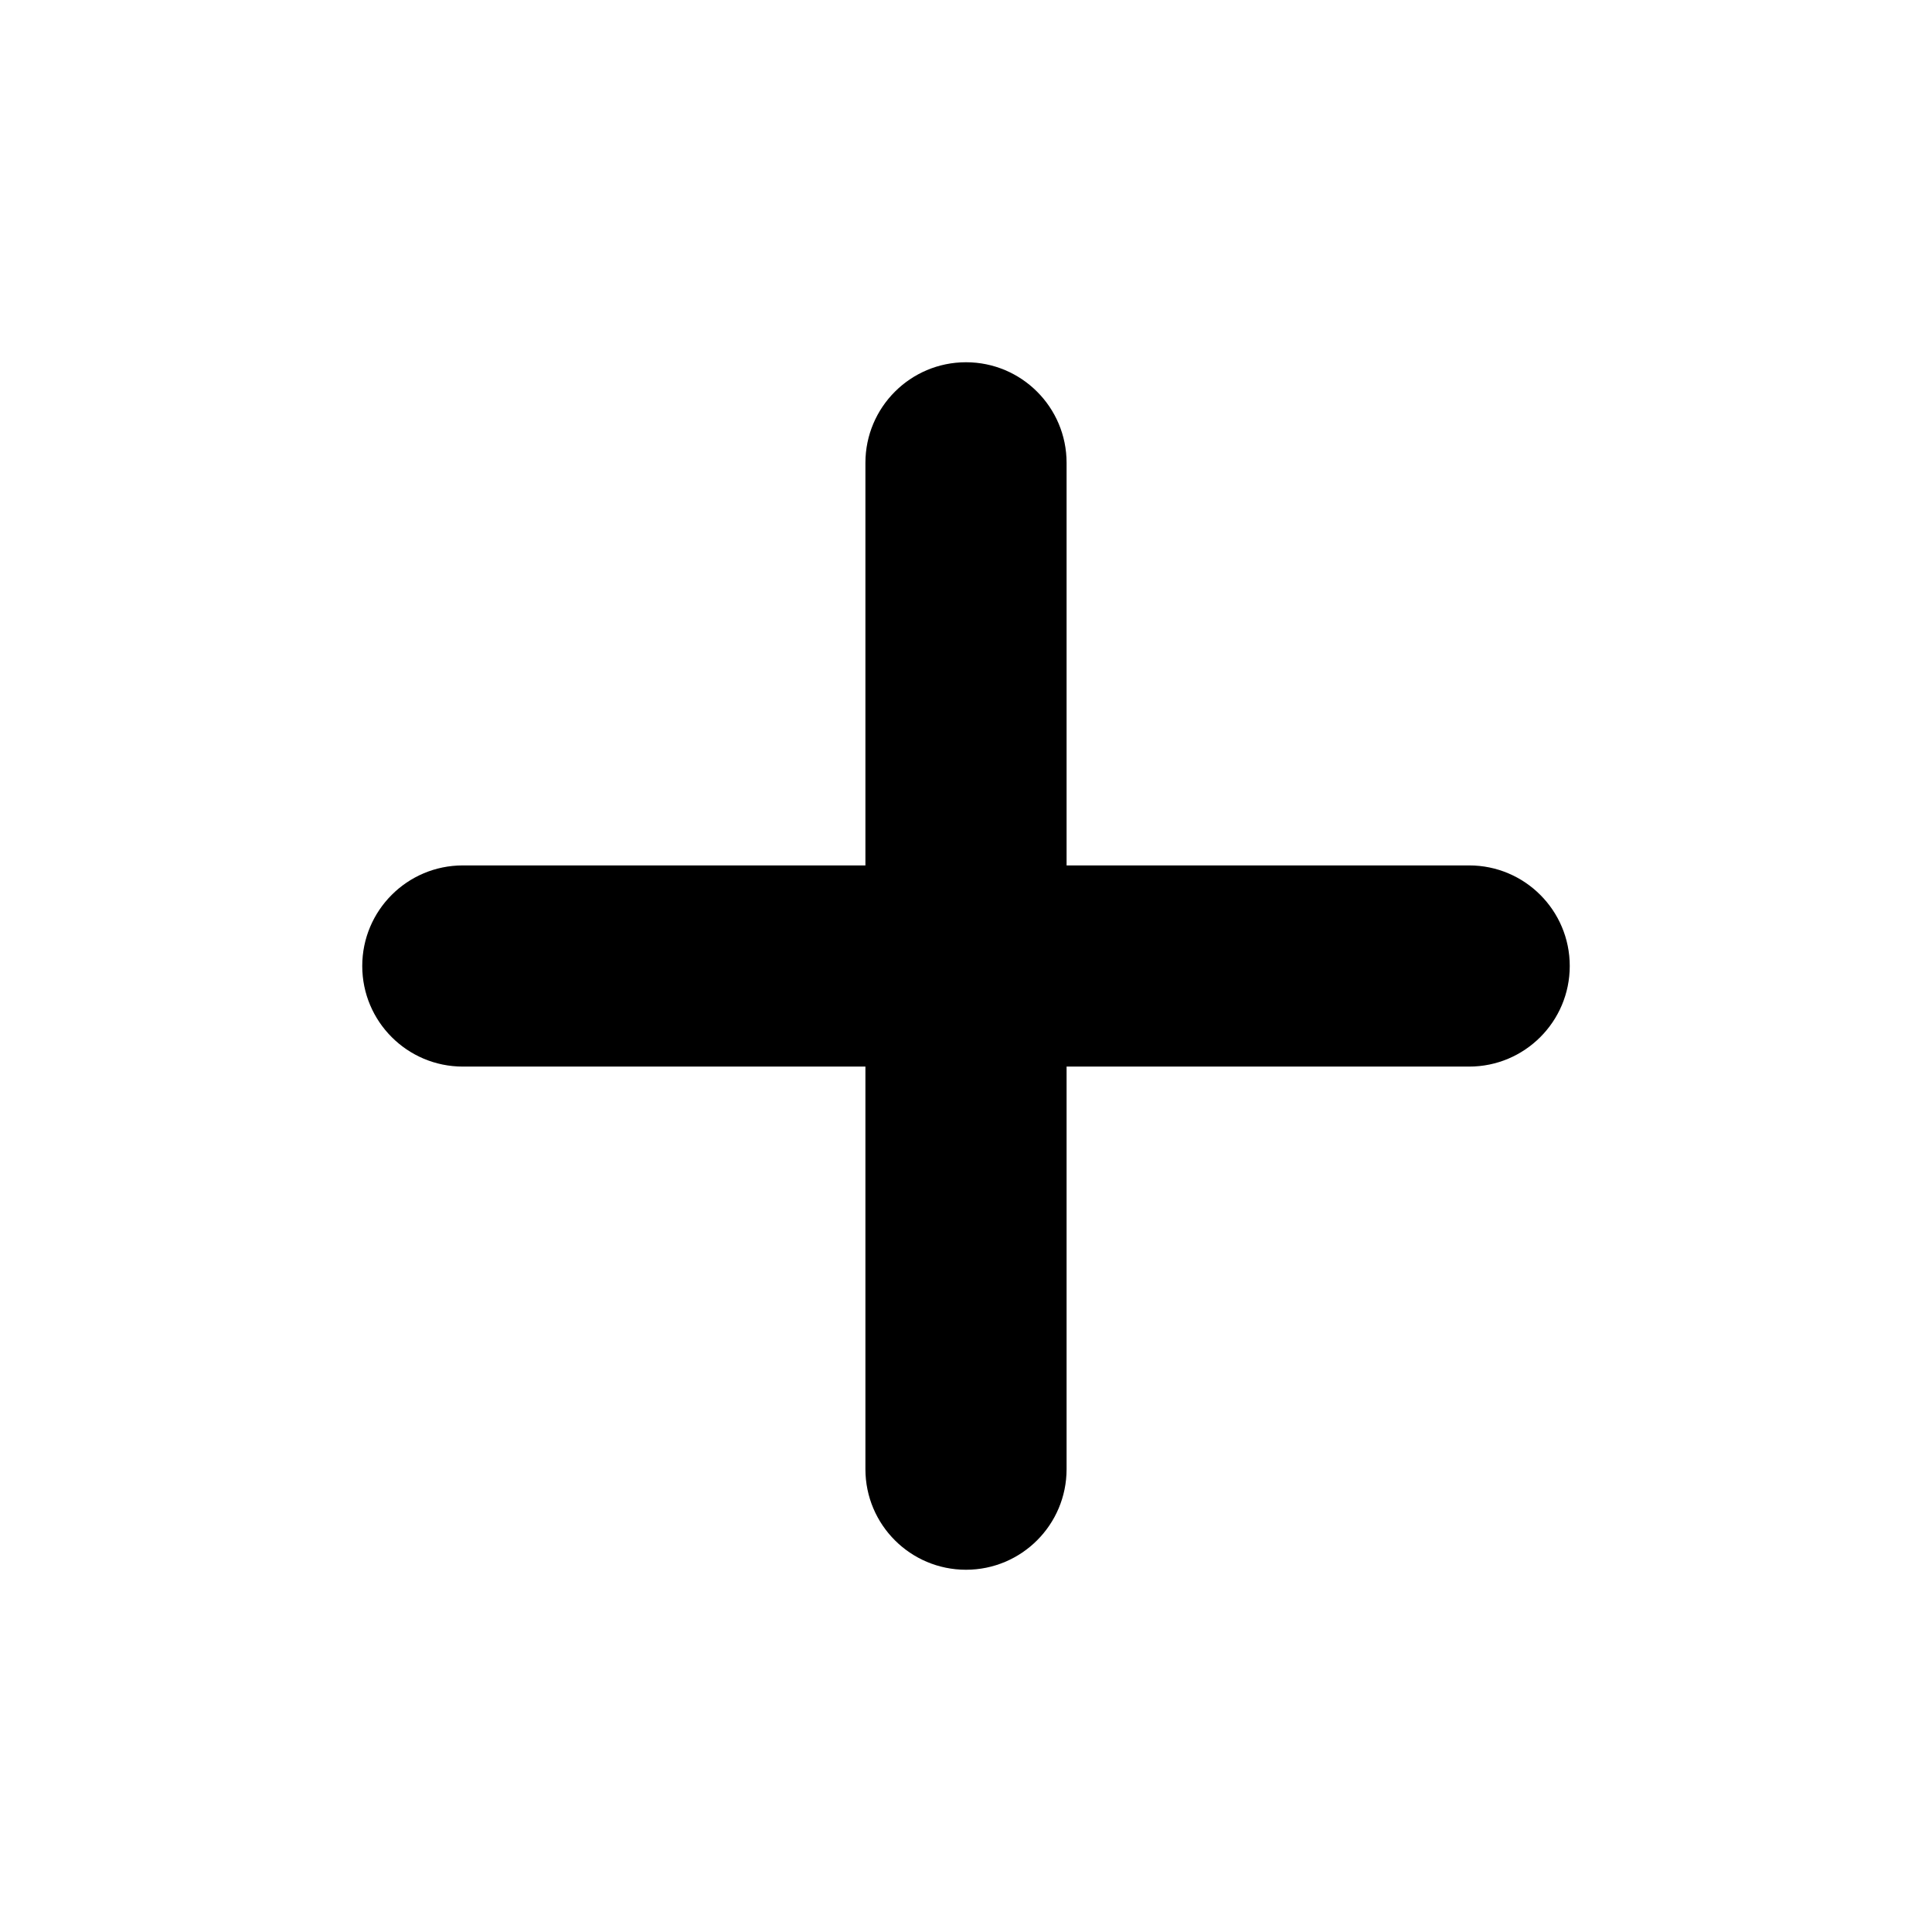
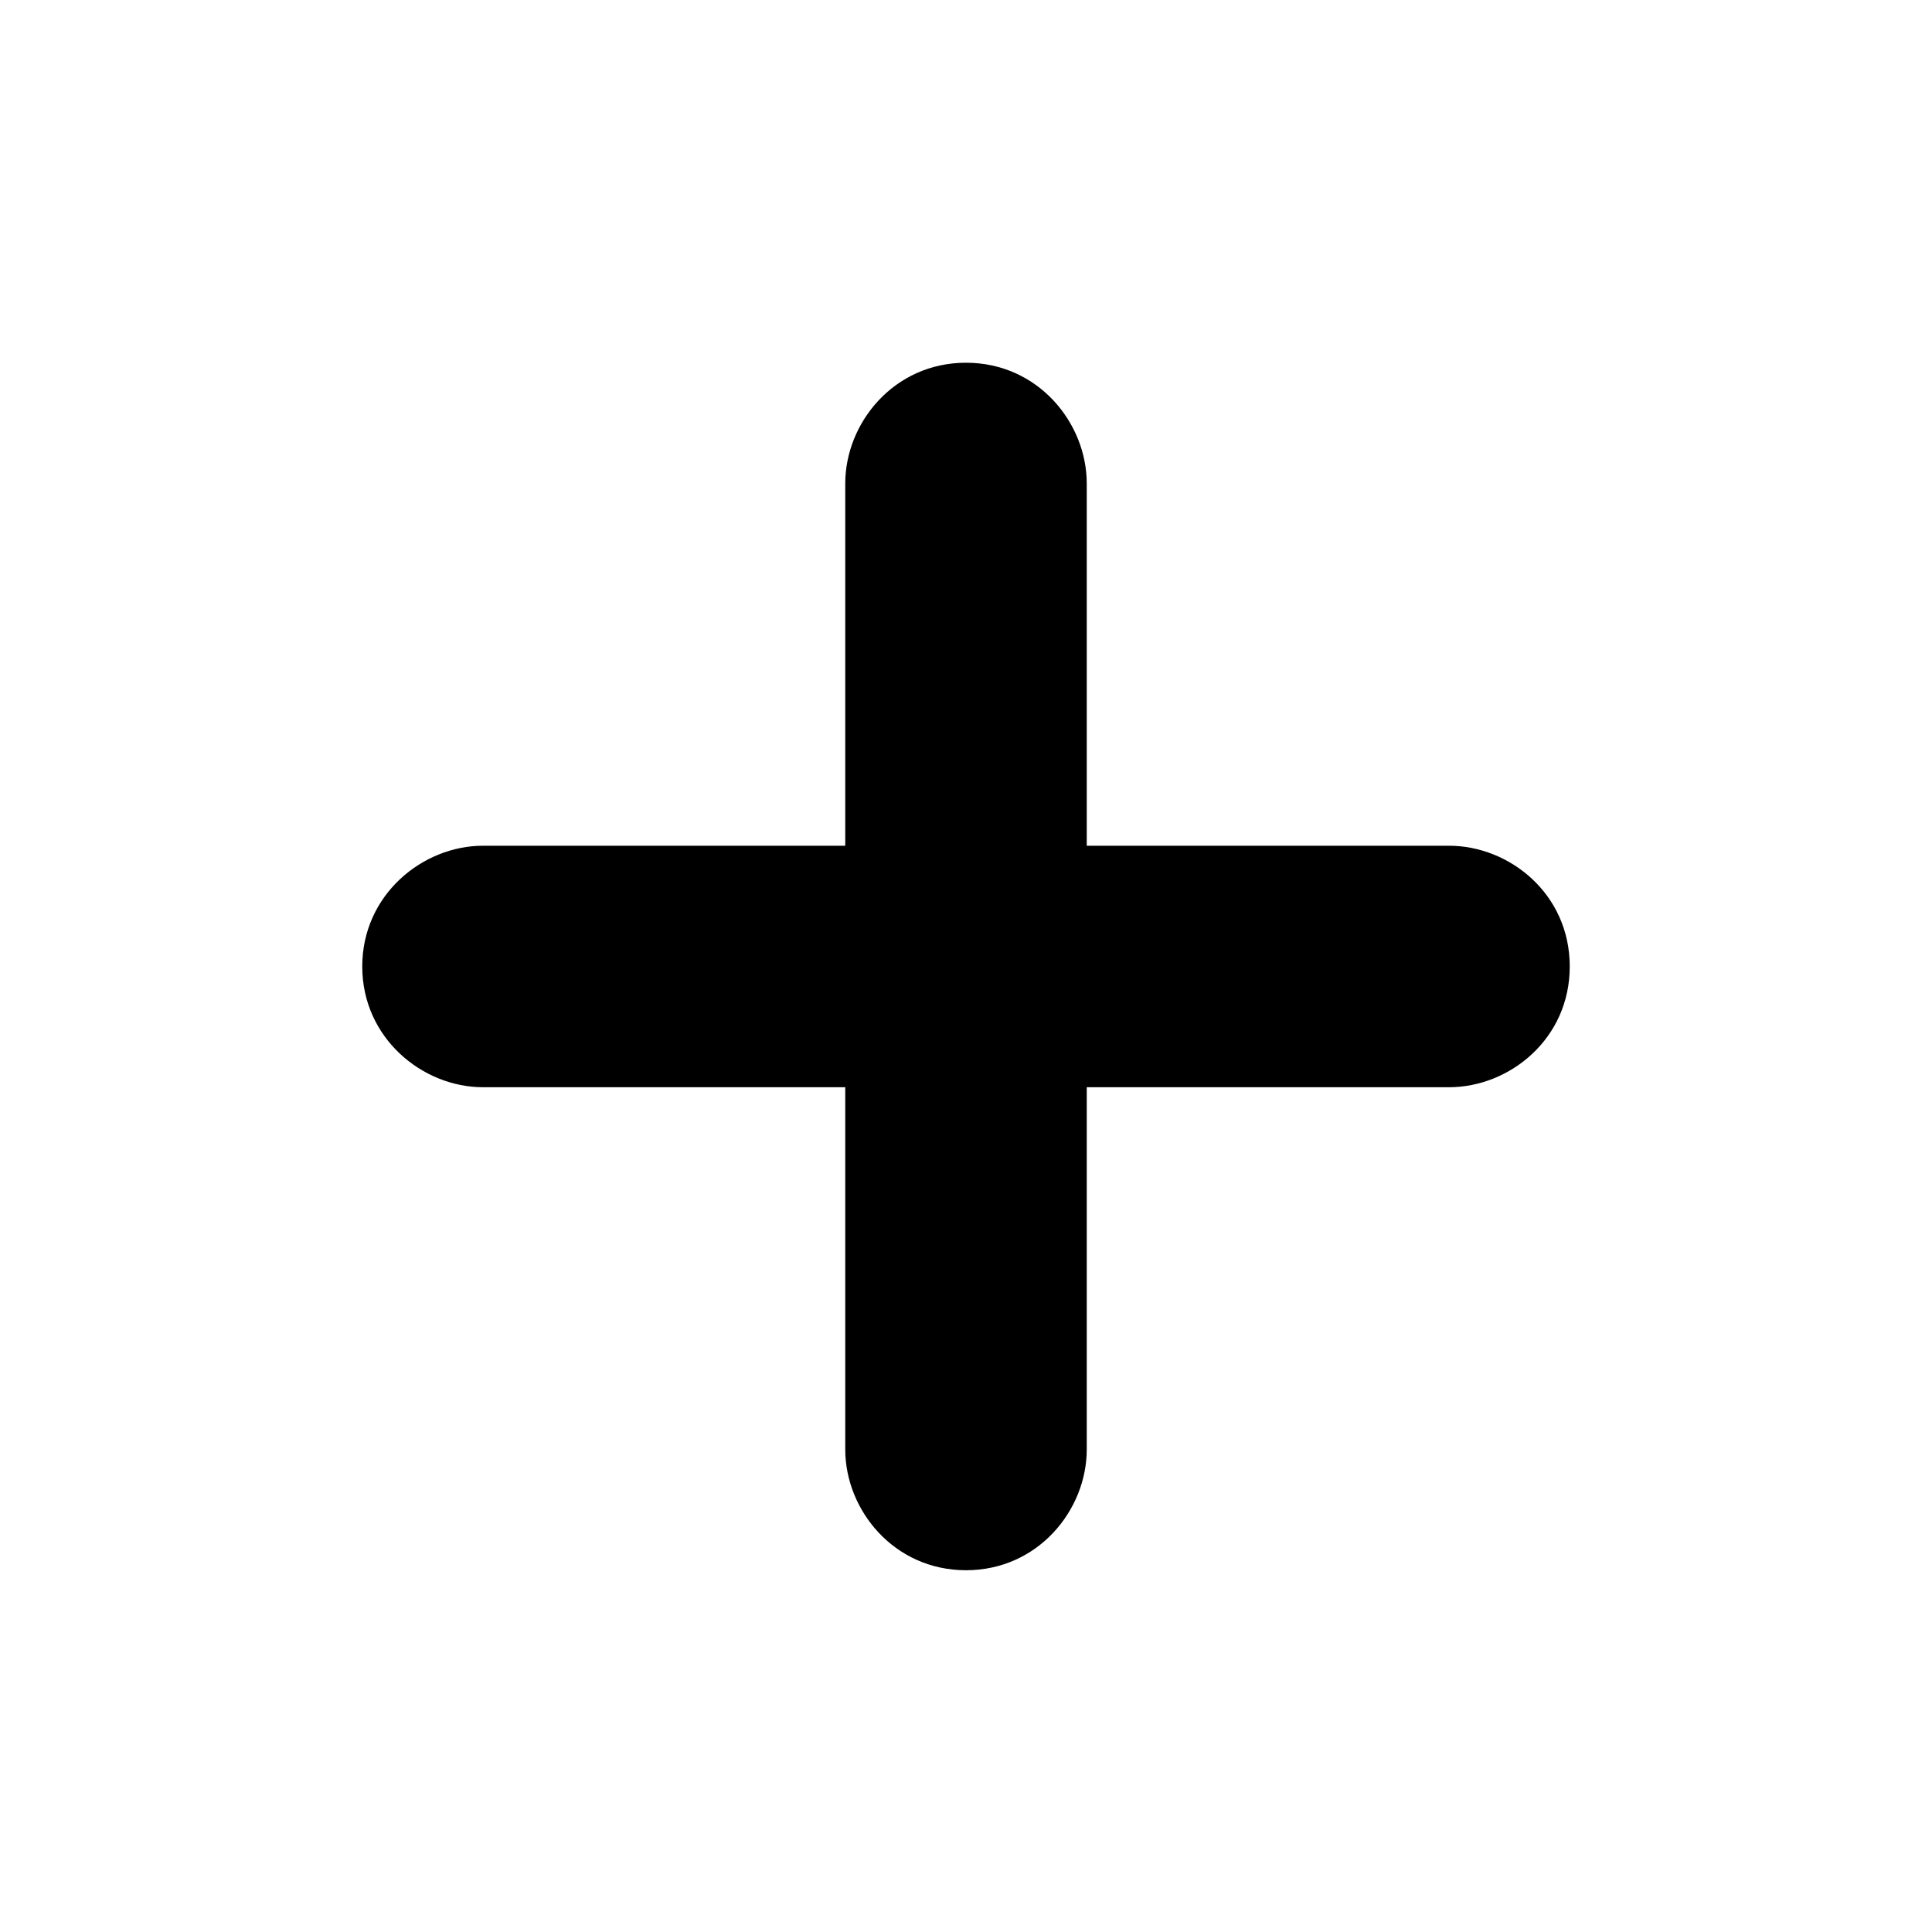
<svg xmlns="http://www.w3.org/2000/svg" width="16" height="16" viewBox="0 0 16 16">
-   <path d="M3 8c0 .46.373.833.833.833h3.334v3.334a.833.833 0 0 0 1.666 0V8.833h3.334a.833.833 0 0 0 0-1.666H8.833V3.833a.833.833 0 0 0-1.666 0v3.334H3.833A.833.833 0 0 0 3 8Z" />
+   <path d="M3 8.004c0 .594.5 1 1 1h3v3c0 .5.402 1 1 1s1-.5 1-1v-3h3c.5 0 1-.399 1-1 0-.602-.5-1-1-1H9v-3c0-.5-.402-1-1-1s-1 .5-1 1v3H4c-.5 0-1 .406-1 1Z" />
</svg>
